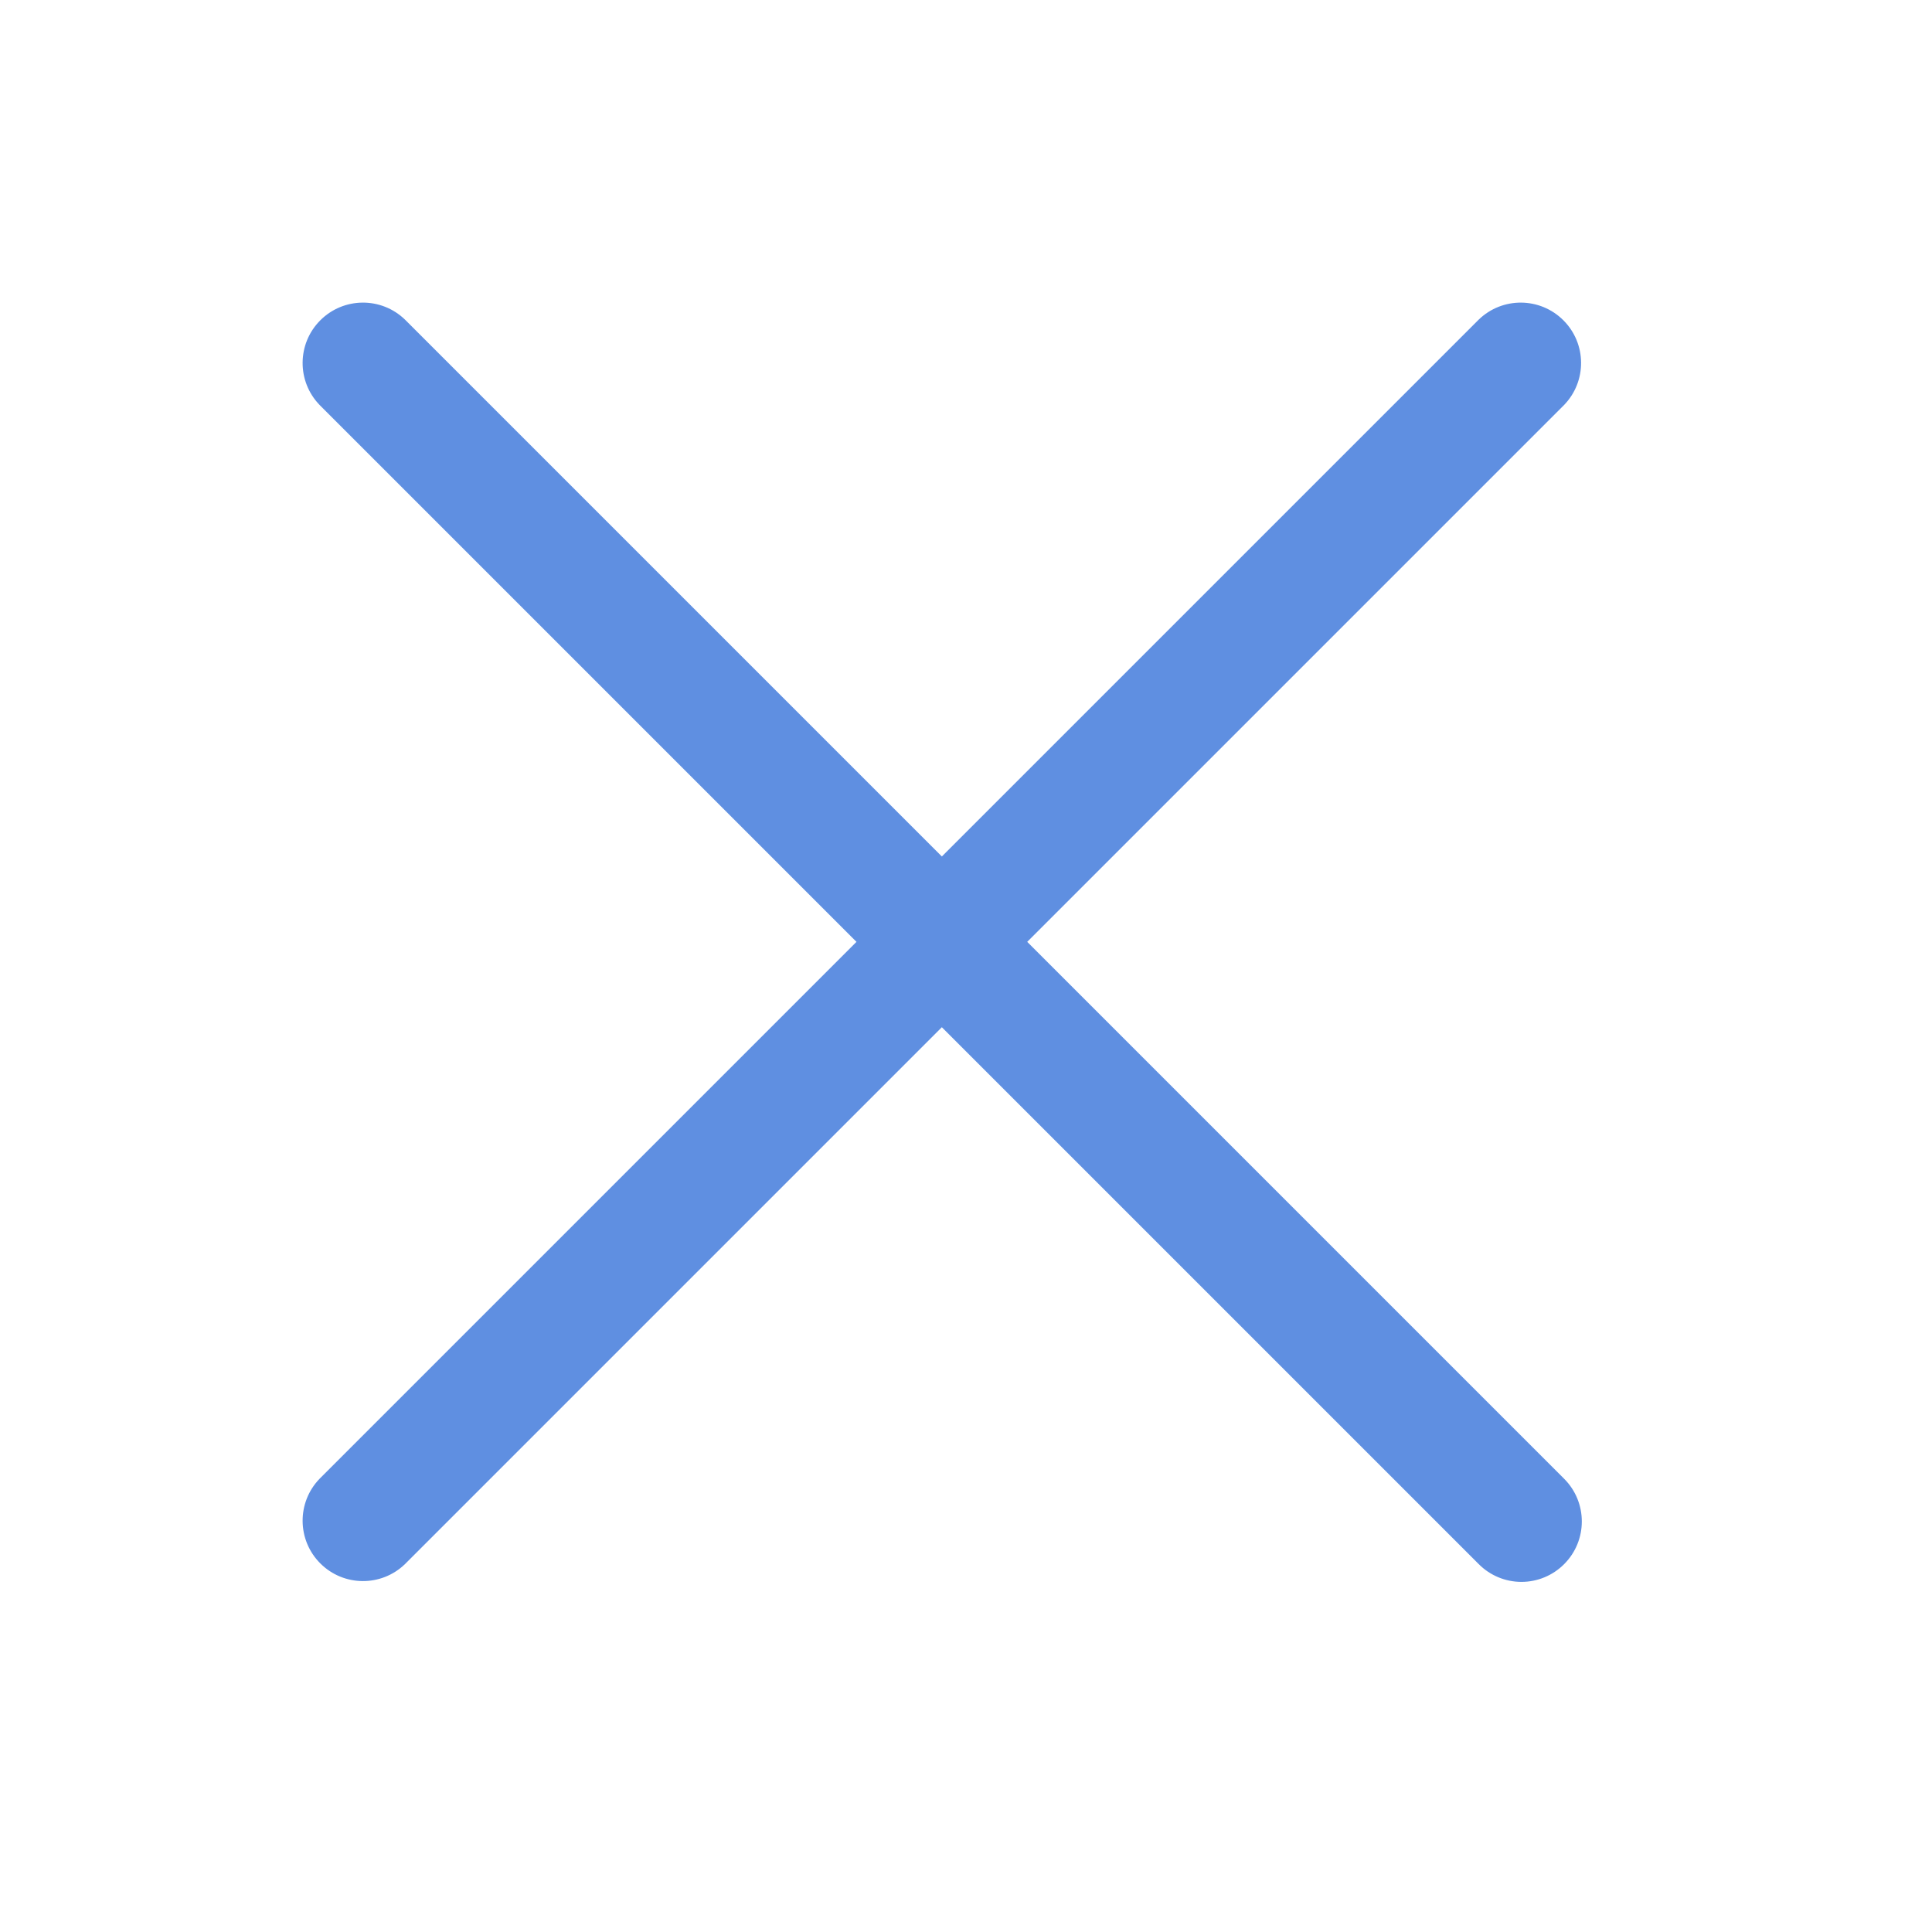
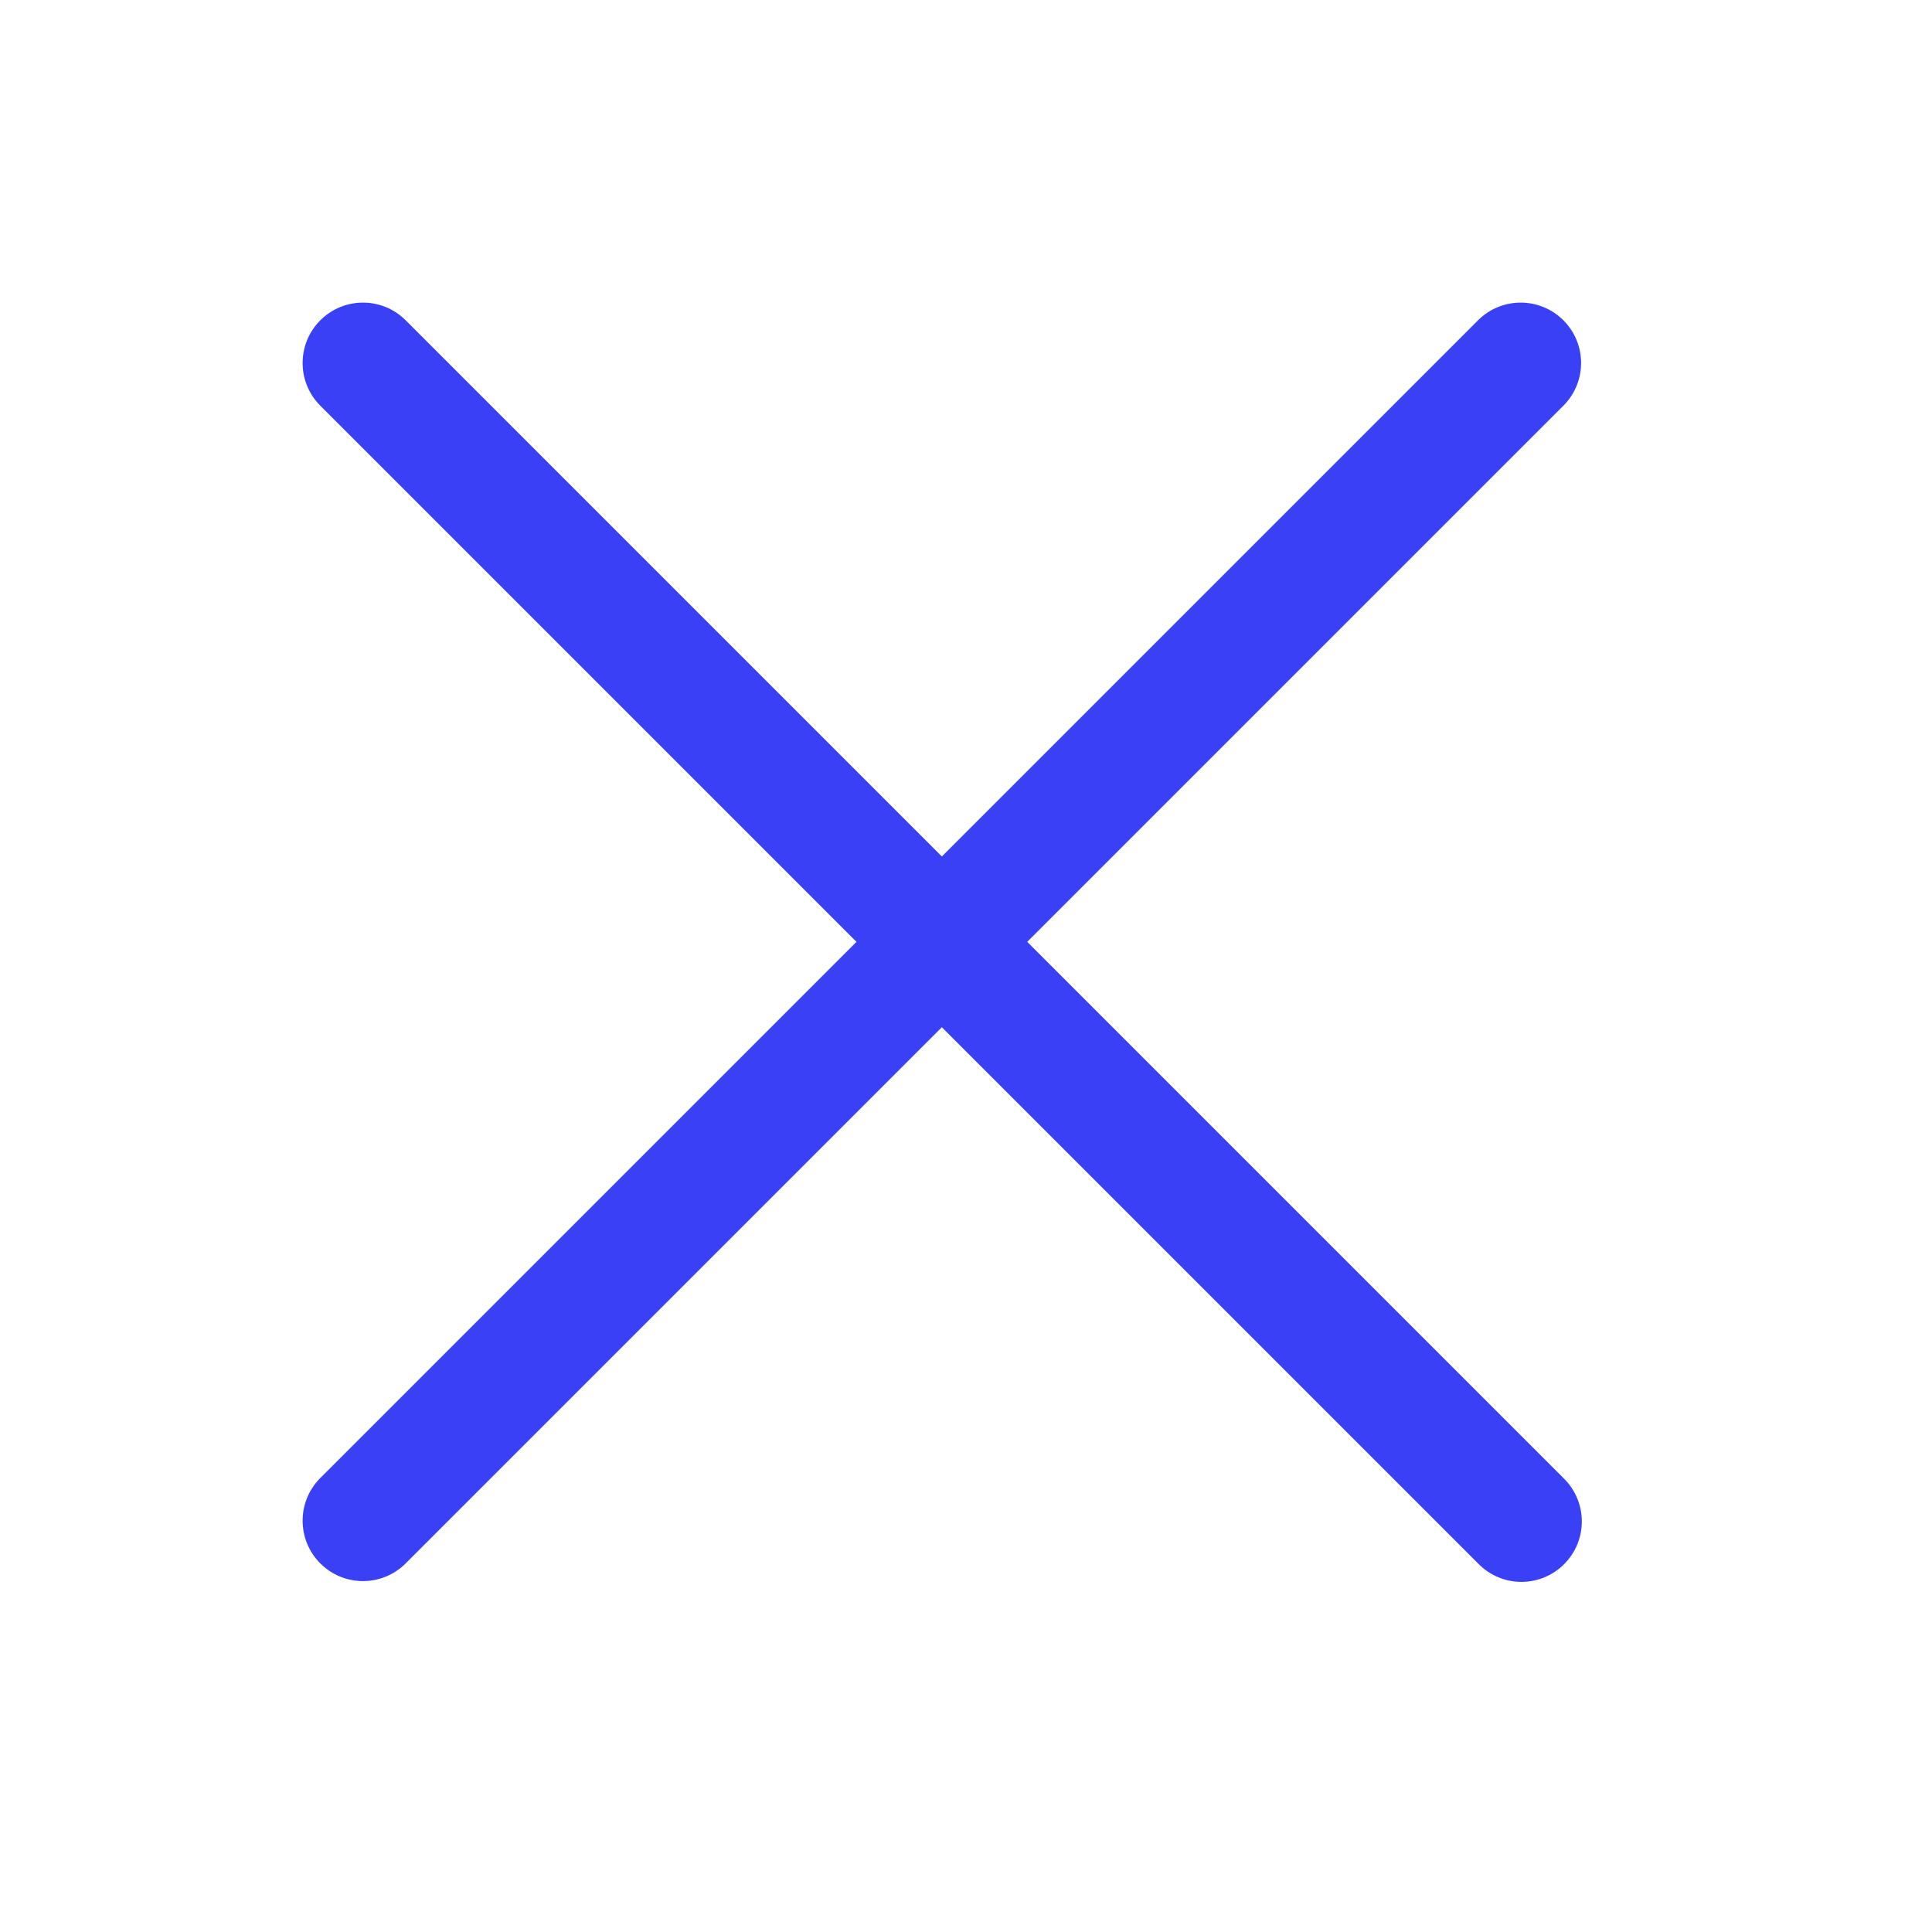
<svg xmlns="http://www.w3.org/2000/svg" t="1503930028371" class="icon" style="" viewBox="0 0 1024 1024" version="1.1" p-id="2258" width="48" height="48">
  <defs>
    <style type="text/css" />
  </defs>
-   <path d="M544.448 499.2l284.576-284.576a32 32 0 0 0-45.248-45.248L499.2 453.952 214.624 169.376a32 32 0 0 0-45.248 45.248l284.576 284.576-284.576 284.576a32 32 0 0 0 45.248 45.248l284.576-284.576 284.576 284.576a31.904 31.904 0 0 0 45.248 0 32 32 0 0 0 0-45.248L544.448 499.2z" p-id="2259" fill="#5f8fe1" />
+   <path d="M544.448 499.2l284.576-284.576a32 32 0 0 0-45.248-45.248L499.2 453.952 214.624 169.376a32 32 0 0 0-45.248 45.248l284.576 284.576-284.576 284.576a32 32 0 0 0 45.248 45.248l284.576-284.576 284.576 284.576a31.904 31.904 0 0 0 45.248 0 32 32 0 0 0 0-45.248L544.448 499.2z" p-id="2259" fill="#3a40f5" />
</svg>
